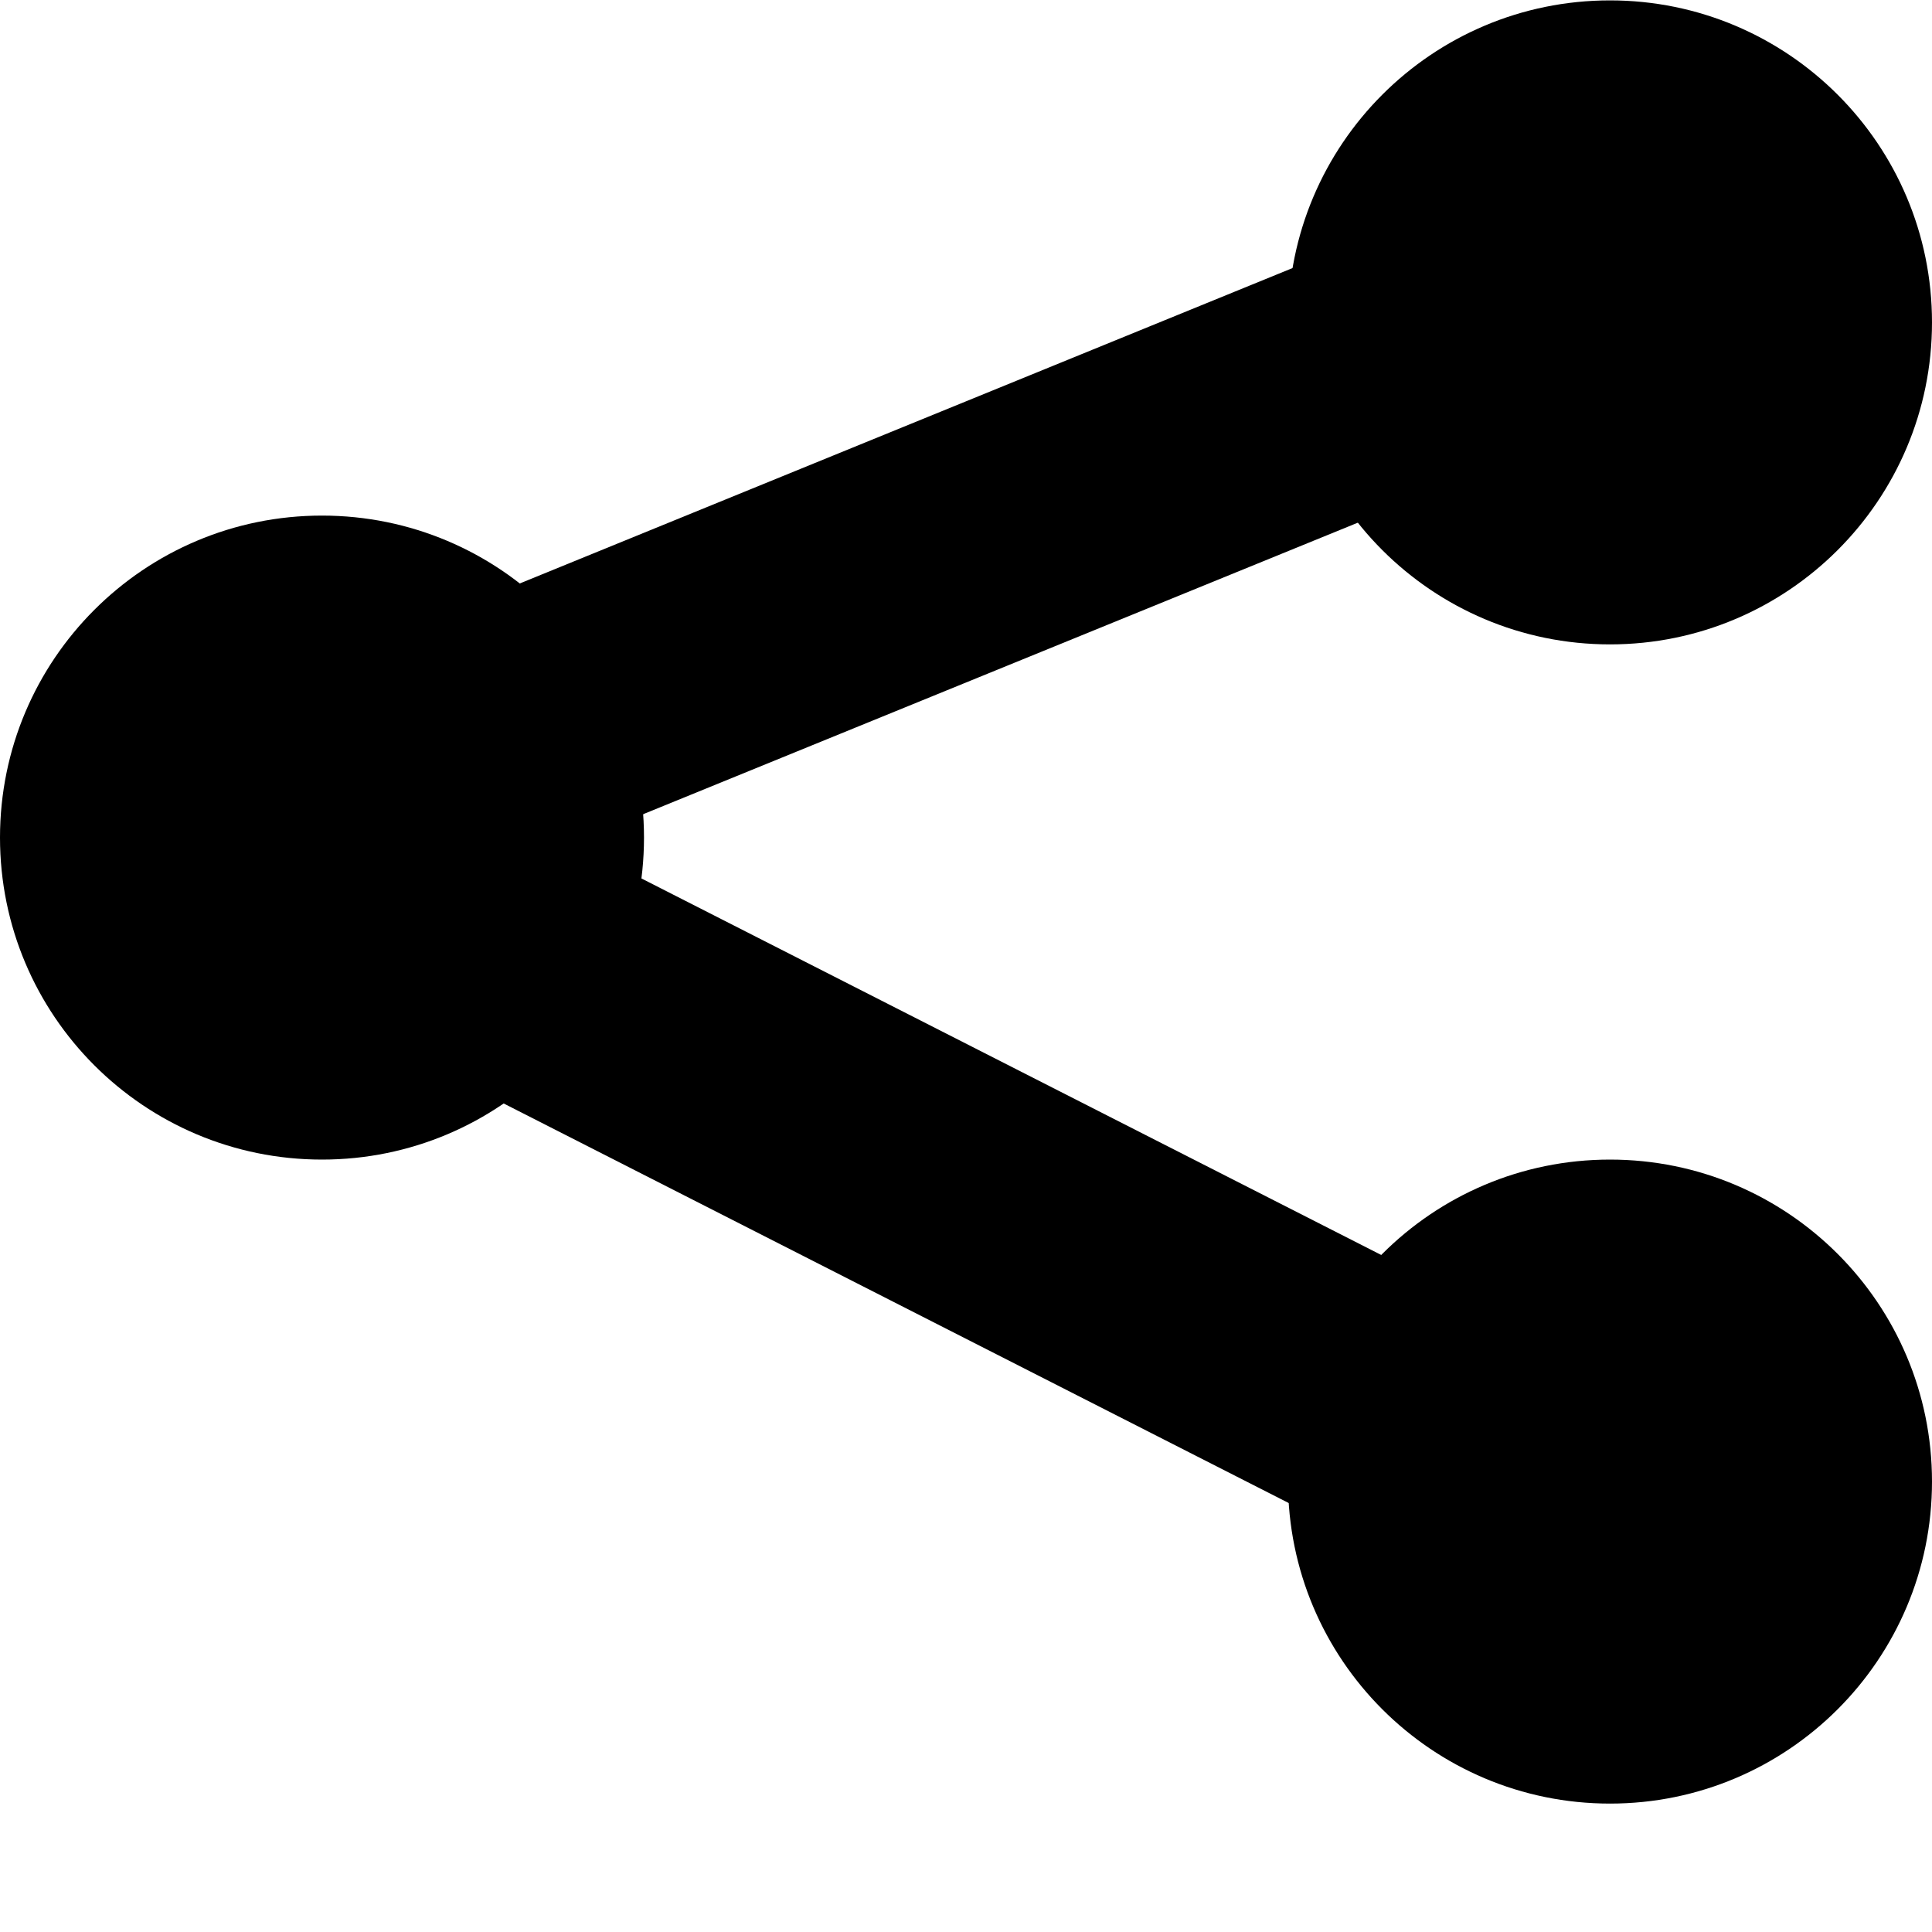
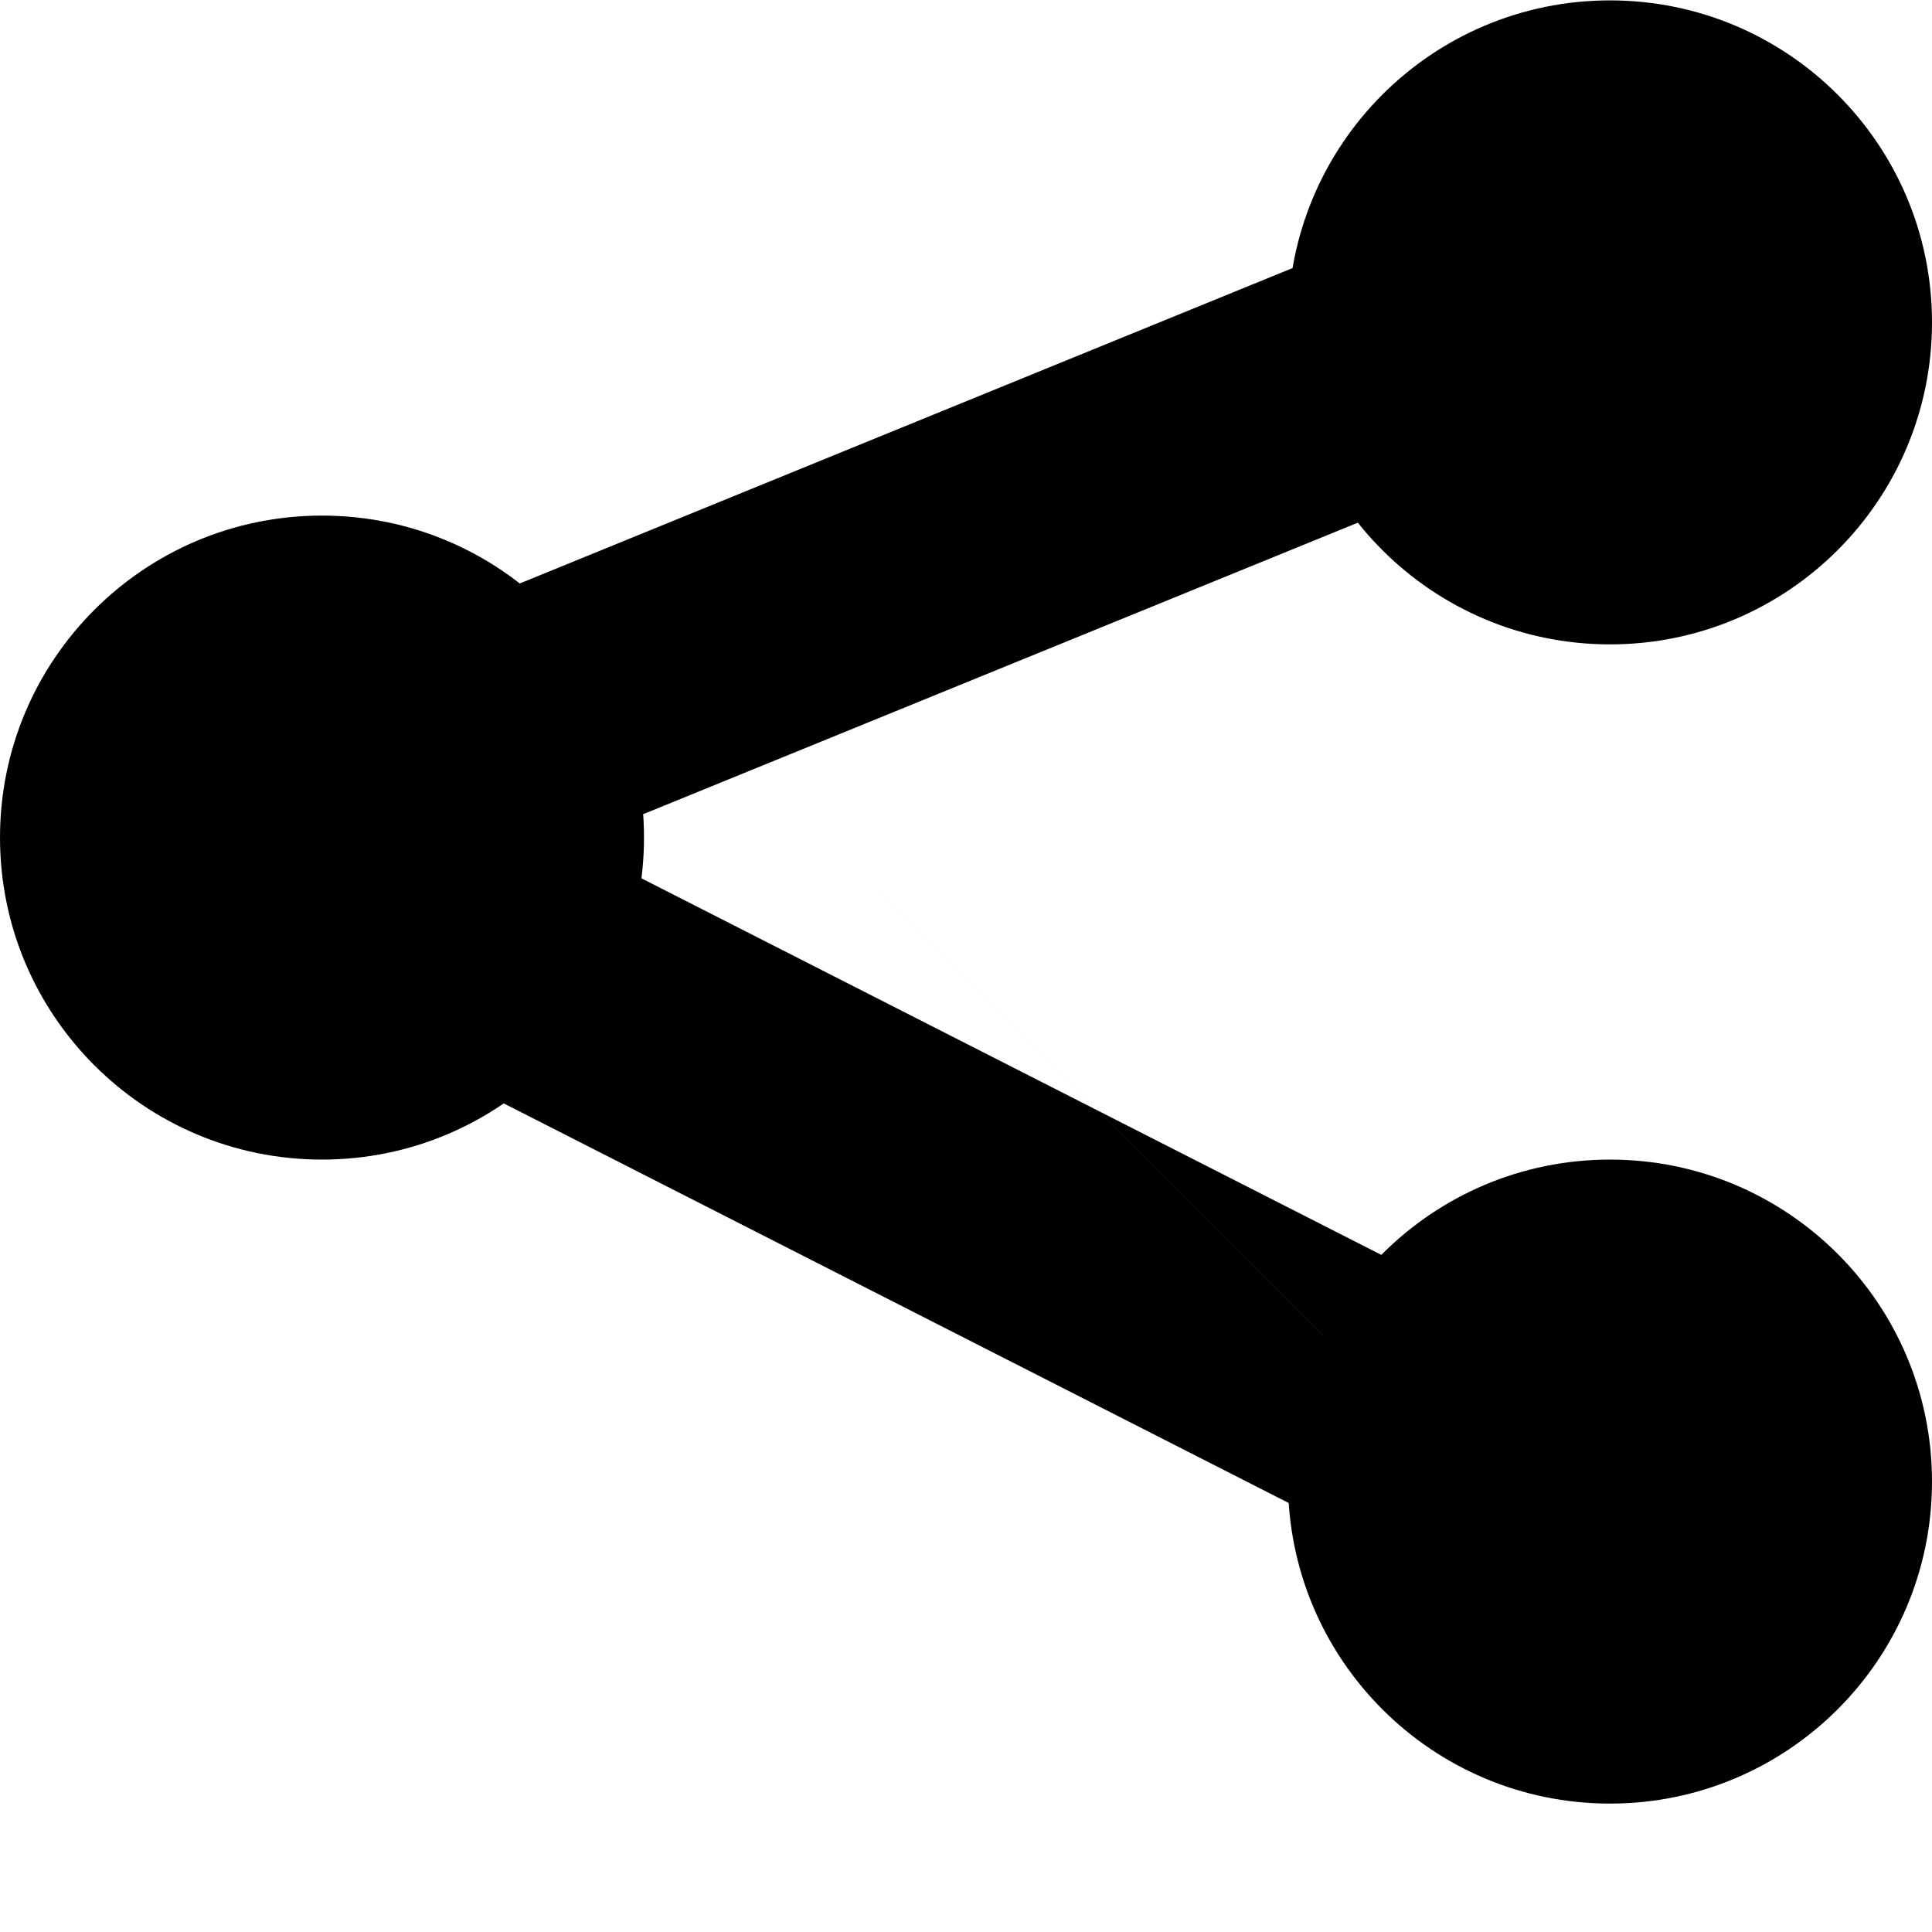
- <svg xmlns="http://www.w3.org/2000/svg" width="15" height="15" viewBox="0 0 15 15" overflow="visible">
-   <path fill-rule="evenodd" clip-rule="evenodd" d="M2.095 6.41C1.849 5.907 2.097 5.319 2.646 5.094L12.464 1.087C13.018 0.861 13.659 1.089 13.905 1.591C14.151 2.094 13.903 2.682 13.354 2.908L3.536 6.913C3.391 6.973 3.24 7 3.092 7C2.674 7 2.276 6.78 2.095 6.41Z" transform="translate(0 0.00300598)" fill="inherit" />
-   <path fill-rule="evenodd" clip-rule="evenodd" d="M12.907 13C12.729 13 12.547 12.96 12.38 12.875L2.562 7.878C2.036 7.608 1.845 7 2.137 6.515C2.43 6.032 3.093 5.858 3.62 6.125L13.438 11.122C13.964 11.392 14.155 12.001 13.863 12.484C13.663 12.814 13.291 13 12.907 13L5.875 5.968Z" transform="translate(0 0.00300598)" fill="inherit" />
-   <path fill-rule="evenodd" clip-rule="evenodd" d="M5 6.5C5 7.881 3.881 9 2.5 9C1.119 9 0 7.881 0 6.5C0 5.119 1.119 4 2.5 4C3.881 4 5 5.119 5 6.5Z" transform="translate(0 0.00300598)" fill="inherit" />
-   <path fill-rule="evenodd" clip-rule="evenodd" d="M15 2.5C15 3.881 13.88 5 12.5 5C11.119 5 10 3.881 10 2.5C10 1.119 11.119 0 12.5 0C13.88 0 15 1.119 15 2.5Z" transform="translate(0 0.00300598)" fill="inherit" />
-   <path fill-rule="evenodd" clip-rule="evenodd" d="M15 11.5C15 12.881 13.88 14 12.5 14C11.119 14 10 12.881 10 11.5C10 10.119 11.119 9 12.5 9C13.88 9 15 10.119 15 11.5Z" transform="translate(0 0.00300598)" fill="inherit" />
+ <svg xmlns="http://www.w3.org/2000/svg" width="15" height="15" overflow="visible">
+   <path fill-rule="evenodd" clip-rule="evenodd" d="M2.095 6.413c-.246-.503.002-1.09.551-1.316l9.818-4.007c.554-.226 1.195.002 1.44.504.247.503 0 1.091-.55 1.317L3.536 6.916a1.16 1.16 0 01-.444.087c-.418 0-.816-.22-.997-.59z" fill="inherit" />
+   <path fill-rule="evenodd" clip-rule="evenodd" d="M12.907 13.003c-.178 0-.36-.04-.527-.125L2.562 7.88c-.526-.27-.717-.878-.425-1.363.293-.483.956-.657 1.483-.39l9.818 4.997c.526.27.717.879.425 1.362-.2.33-.572.516-.956.516L5.875 5.971z" fill="inherit" />
+   <path fill-rule="evenodd" clip-rule="evenodd" d="M5 6.503a2.5 2.5 0 11-5 0 2.5 2.5 0 015 0zM15 2.503a2.5 2.5 0 11-5 0 2.5 2.5 0 015 0zM15 11.503a2.5 2.5 0 11-5 0 2.5 2.5 0 015 0z" fill="inherit" />
</svg>
